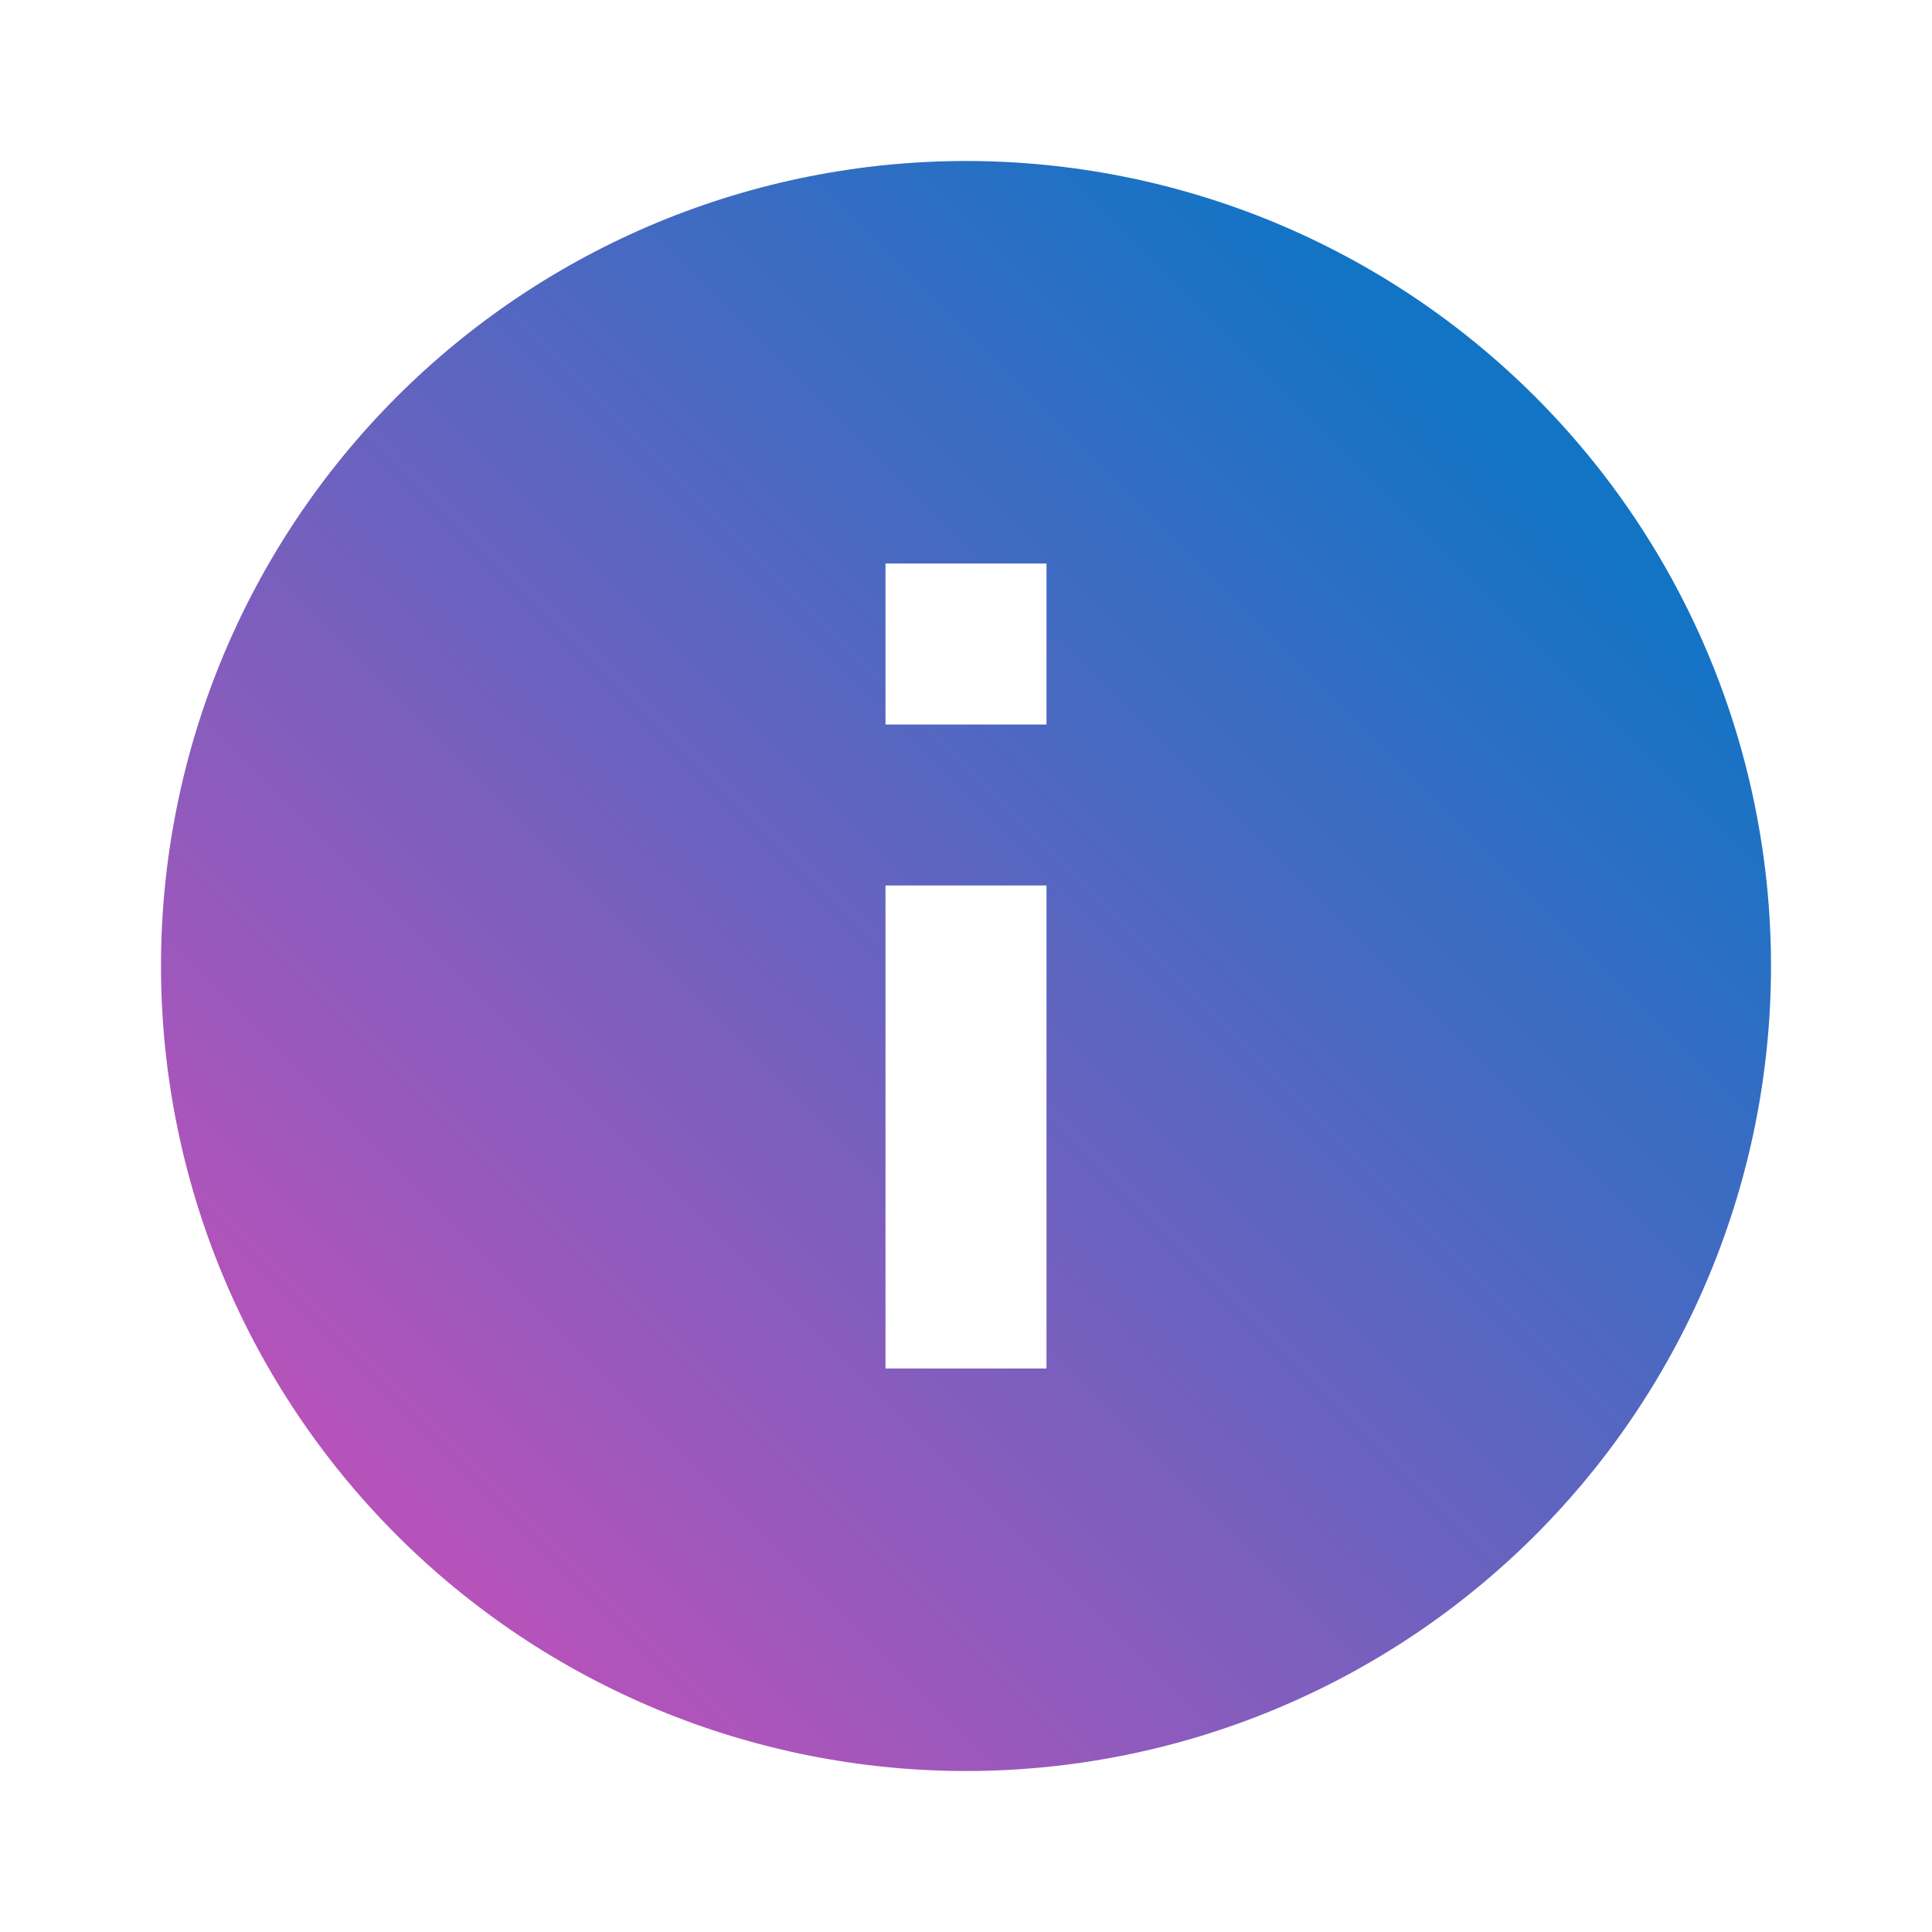
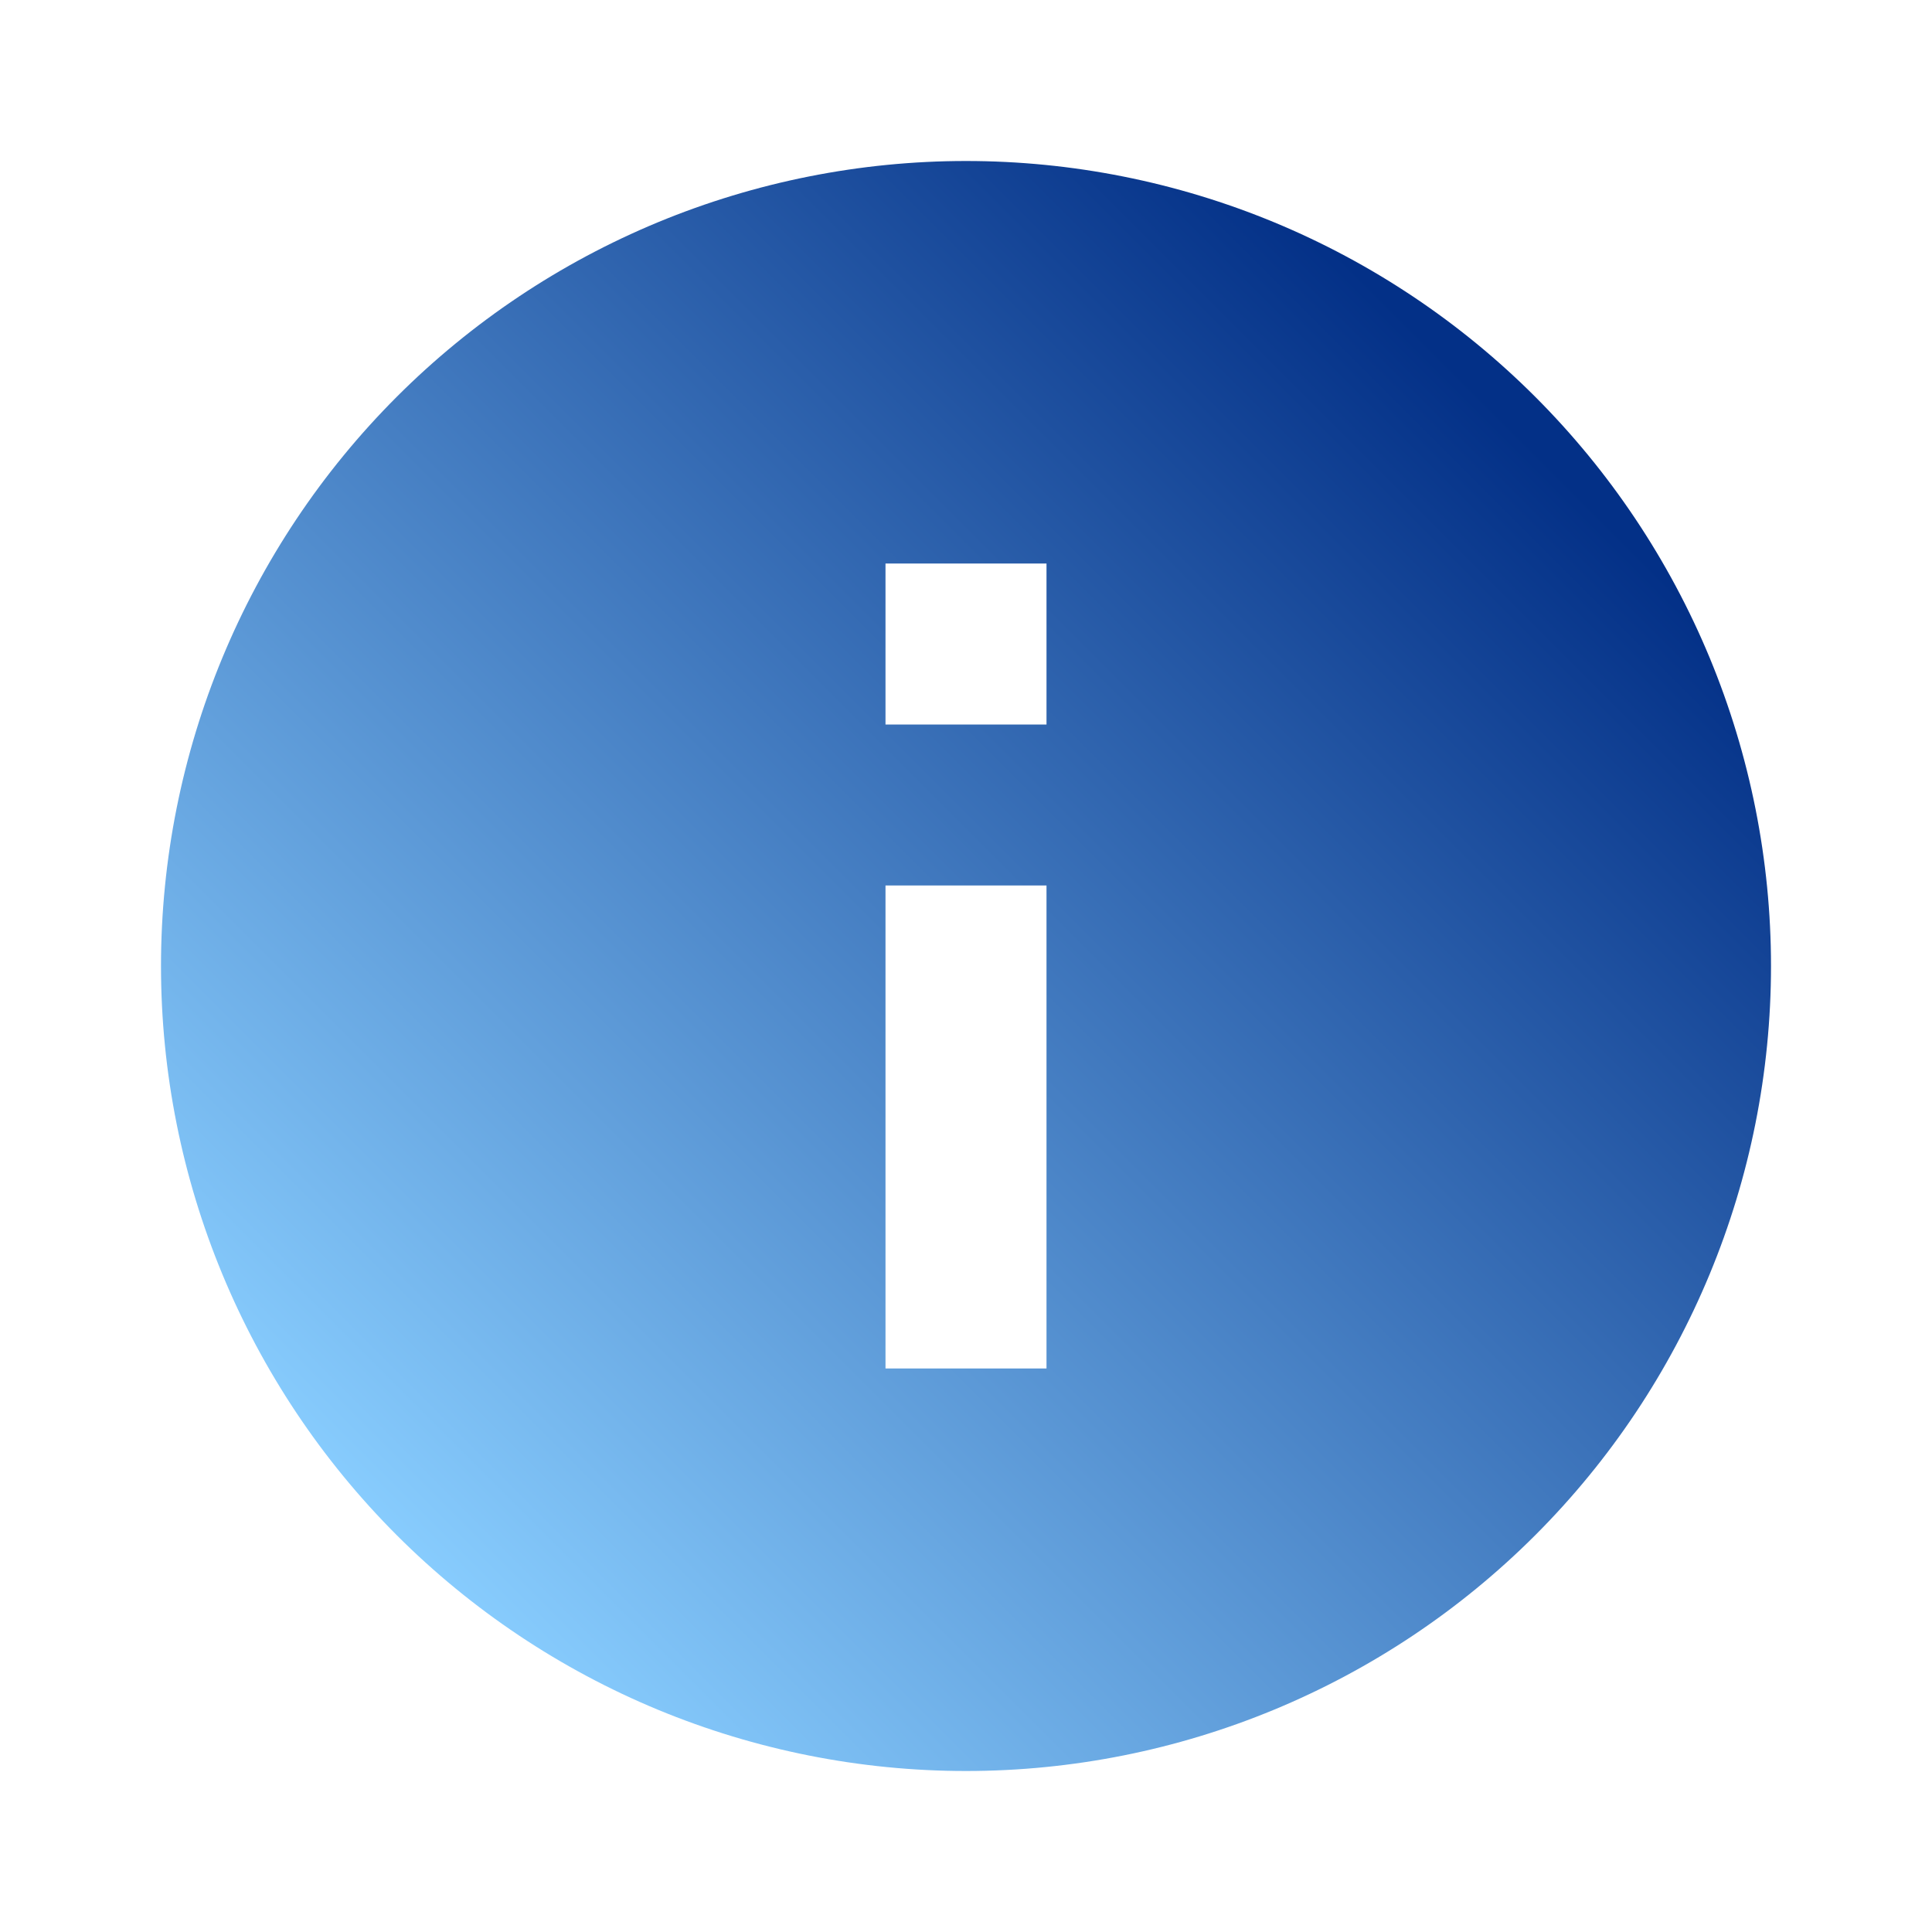
<svg xmlns="http://www.w3.org/2000/svg" width="24" height="24" viewBox="0 0 24 24" fill="none">
  <path d="M13 9H11V7H13M13 17H11V11H13M12 2C10.687 2 9.386 2.259 8.173 2.761C6.96 3.264 5.858 4 4.929 4.929C3.054 6.804 2 9.348 2 12C2 14.652 3.054 17.196 4.929 19.071C5.858 20 6.96 20.736 8.173 21.239C9.386 21.741 10.687 22 12 22C14.652 22 17.196 20.946 19.071 19.071C20.946 17.196 22 14.652 22 12C22 10.687 21.741 9.386 21.239 8.173C20.736 6.96 20 5.858 19.071 4.929C18.142 4 17.04 3.264 15.827 2.761C14.614 2.259 13.313 2 12 2V2Z" fill="url(#paint0_linear_22_211)" />
  <defs>
    <linearGradient id="paint0_linear_22_211" x1="18.5" y1="5" x2="4.5" y2="19" gradientUnits="userSpaceOnUse">
-       <stop stop-color="#1274C5" />
-       <stop offset="1" stop-color="#B952BA" />
+       <stop stop-color="#033087" />
+       <stop offset="1" stop-color="#89CEFF" />
    </linearGradient>
  </defs>
</svg>
